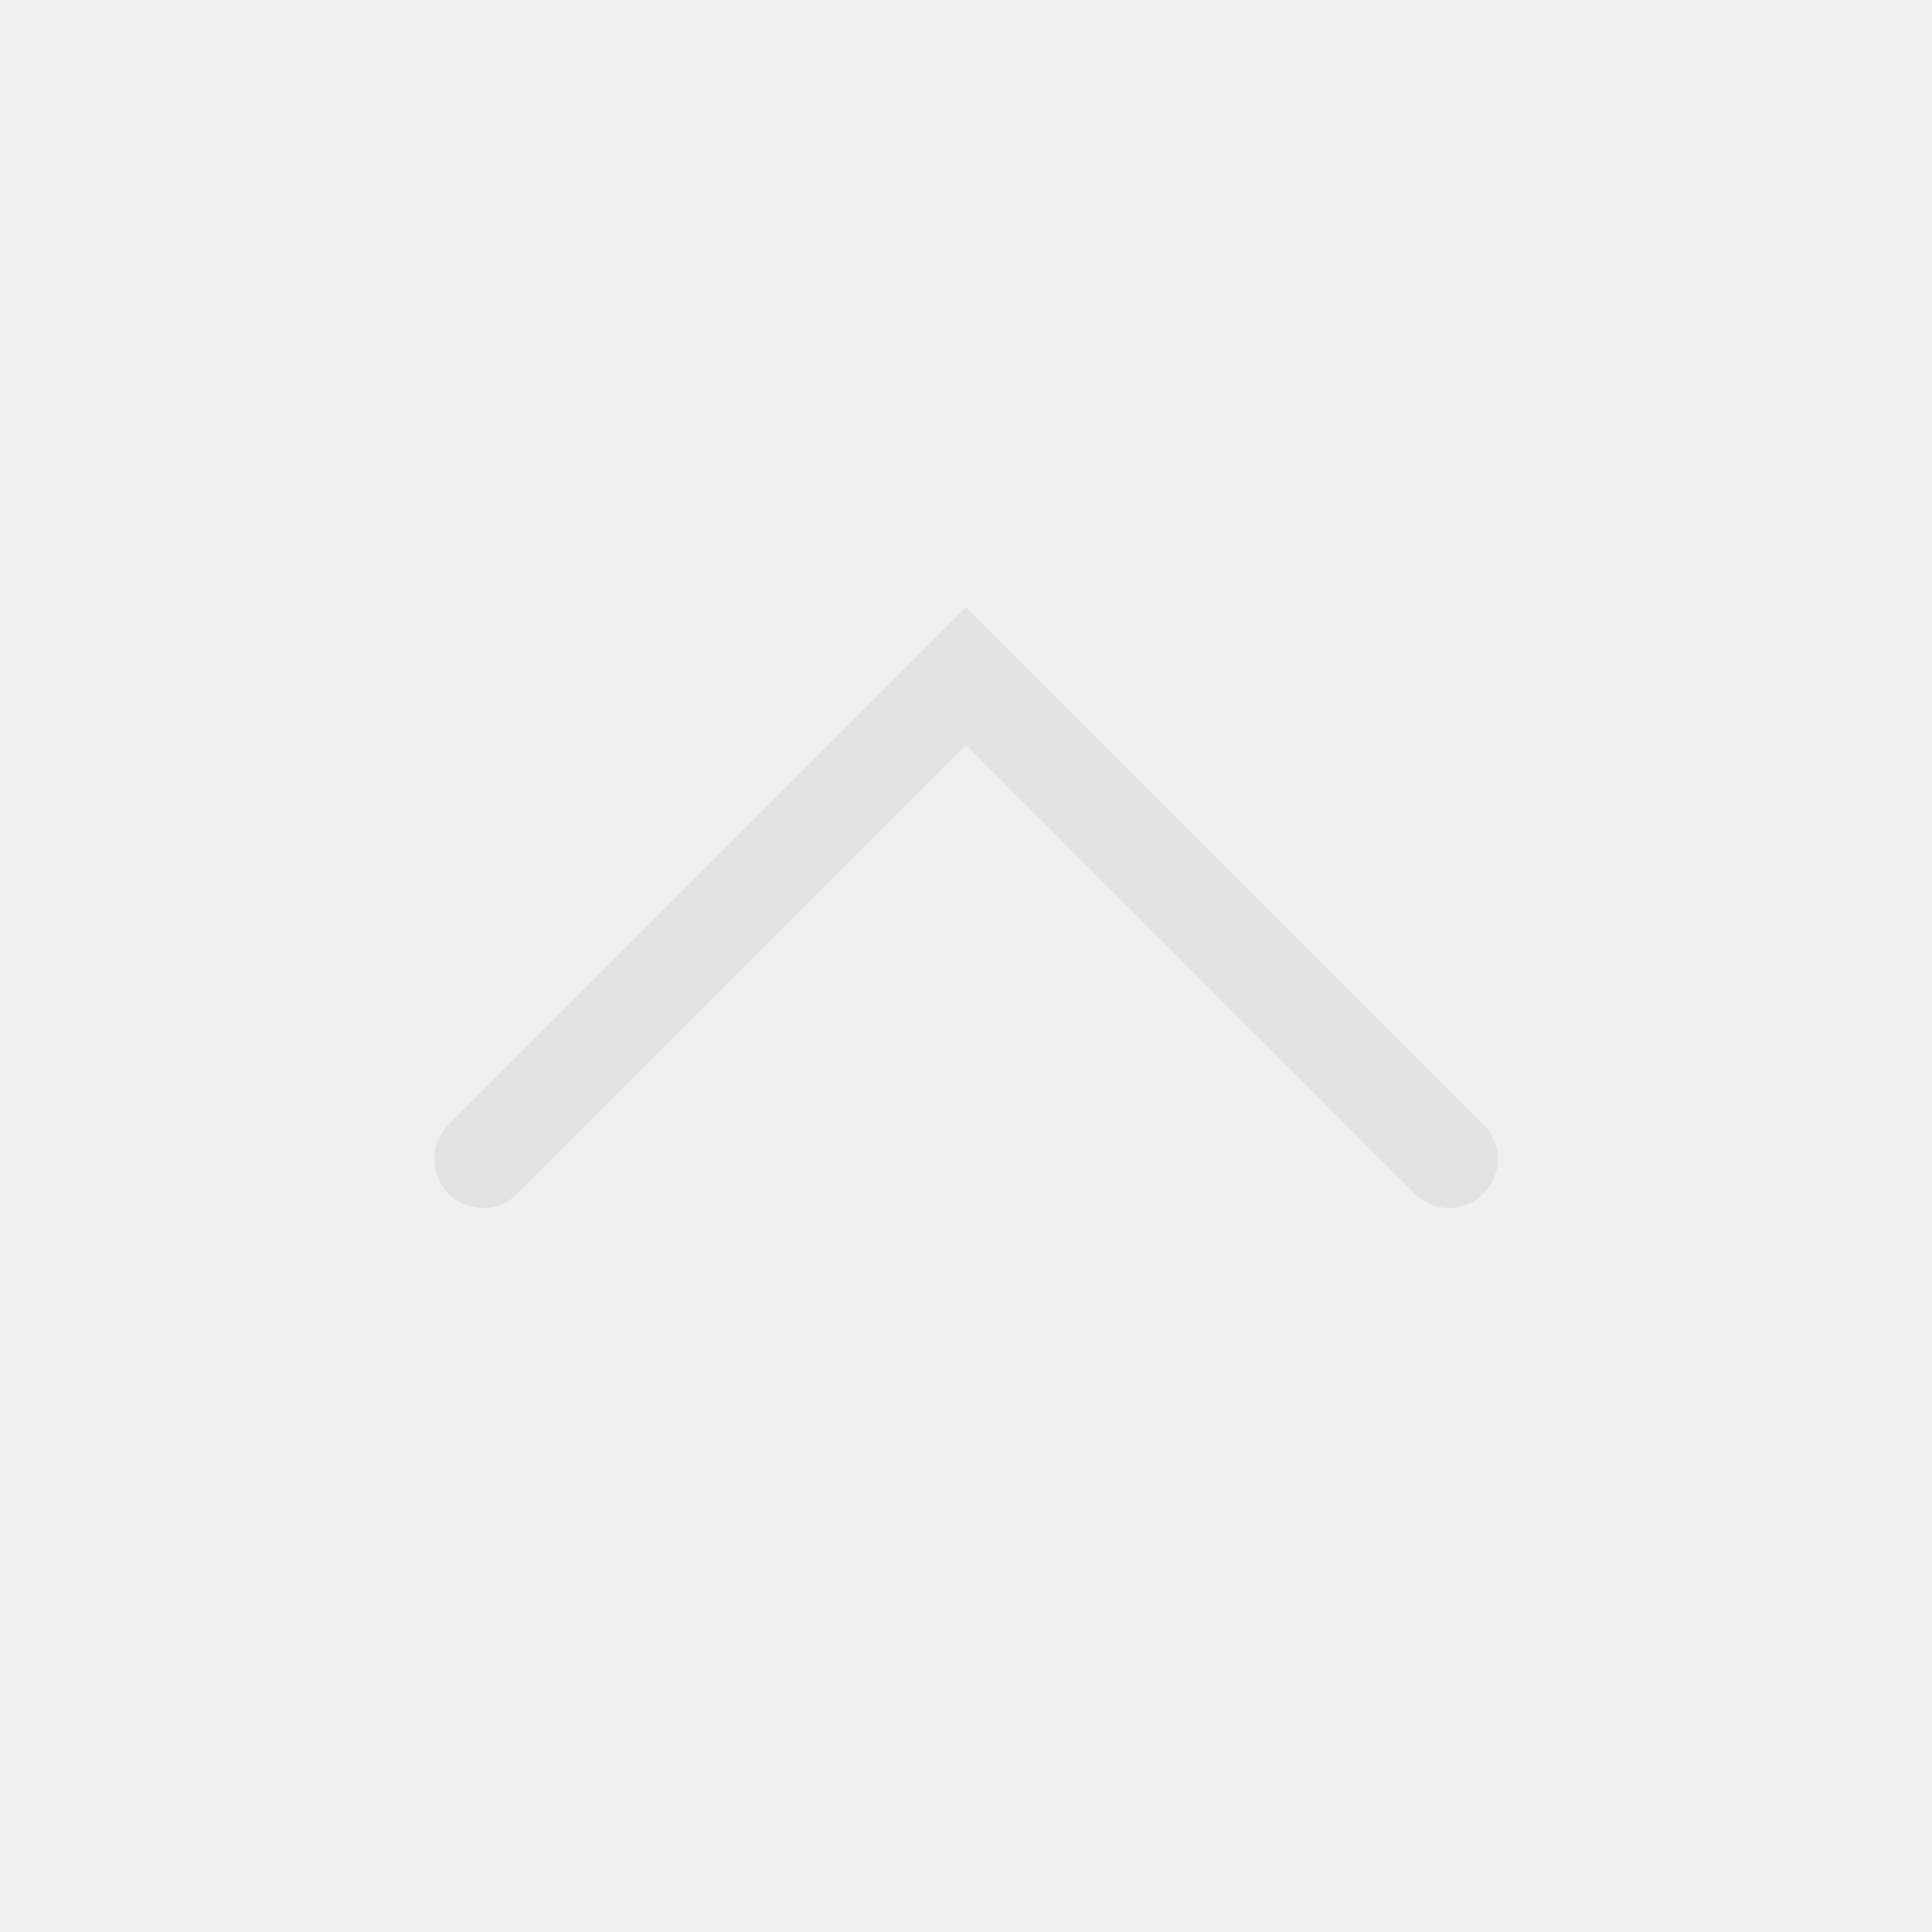
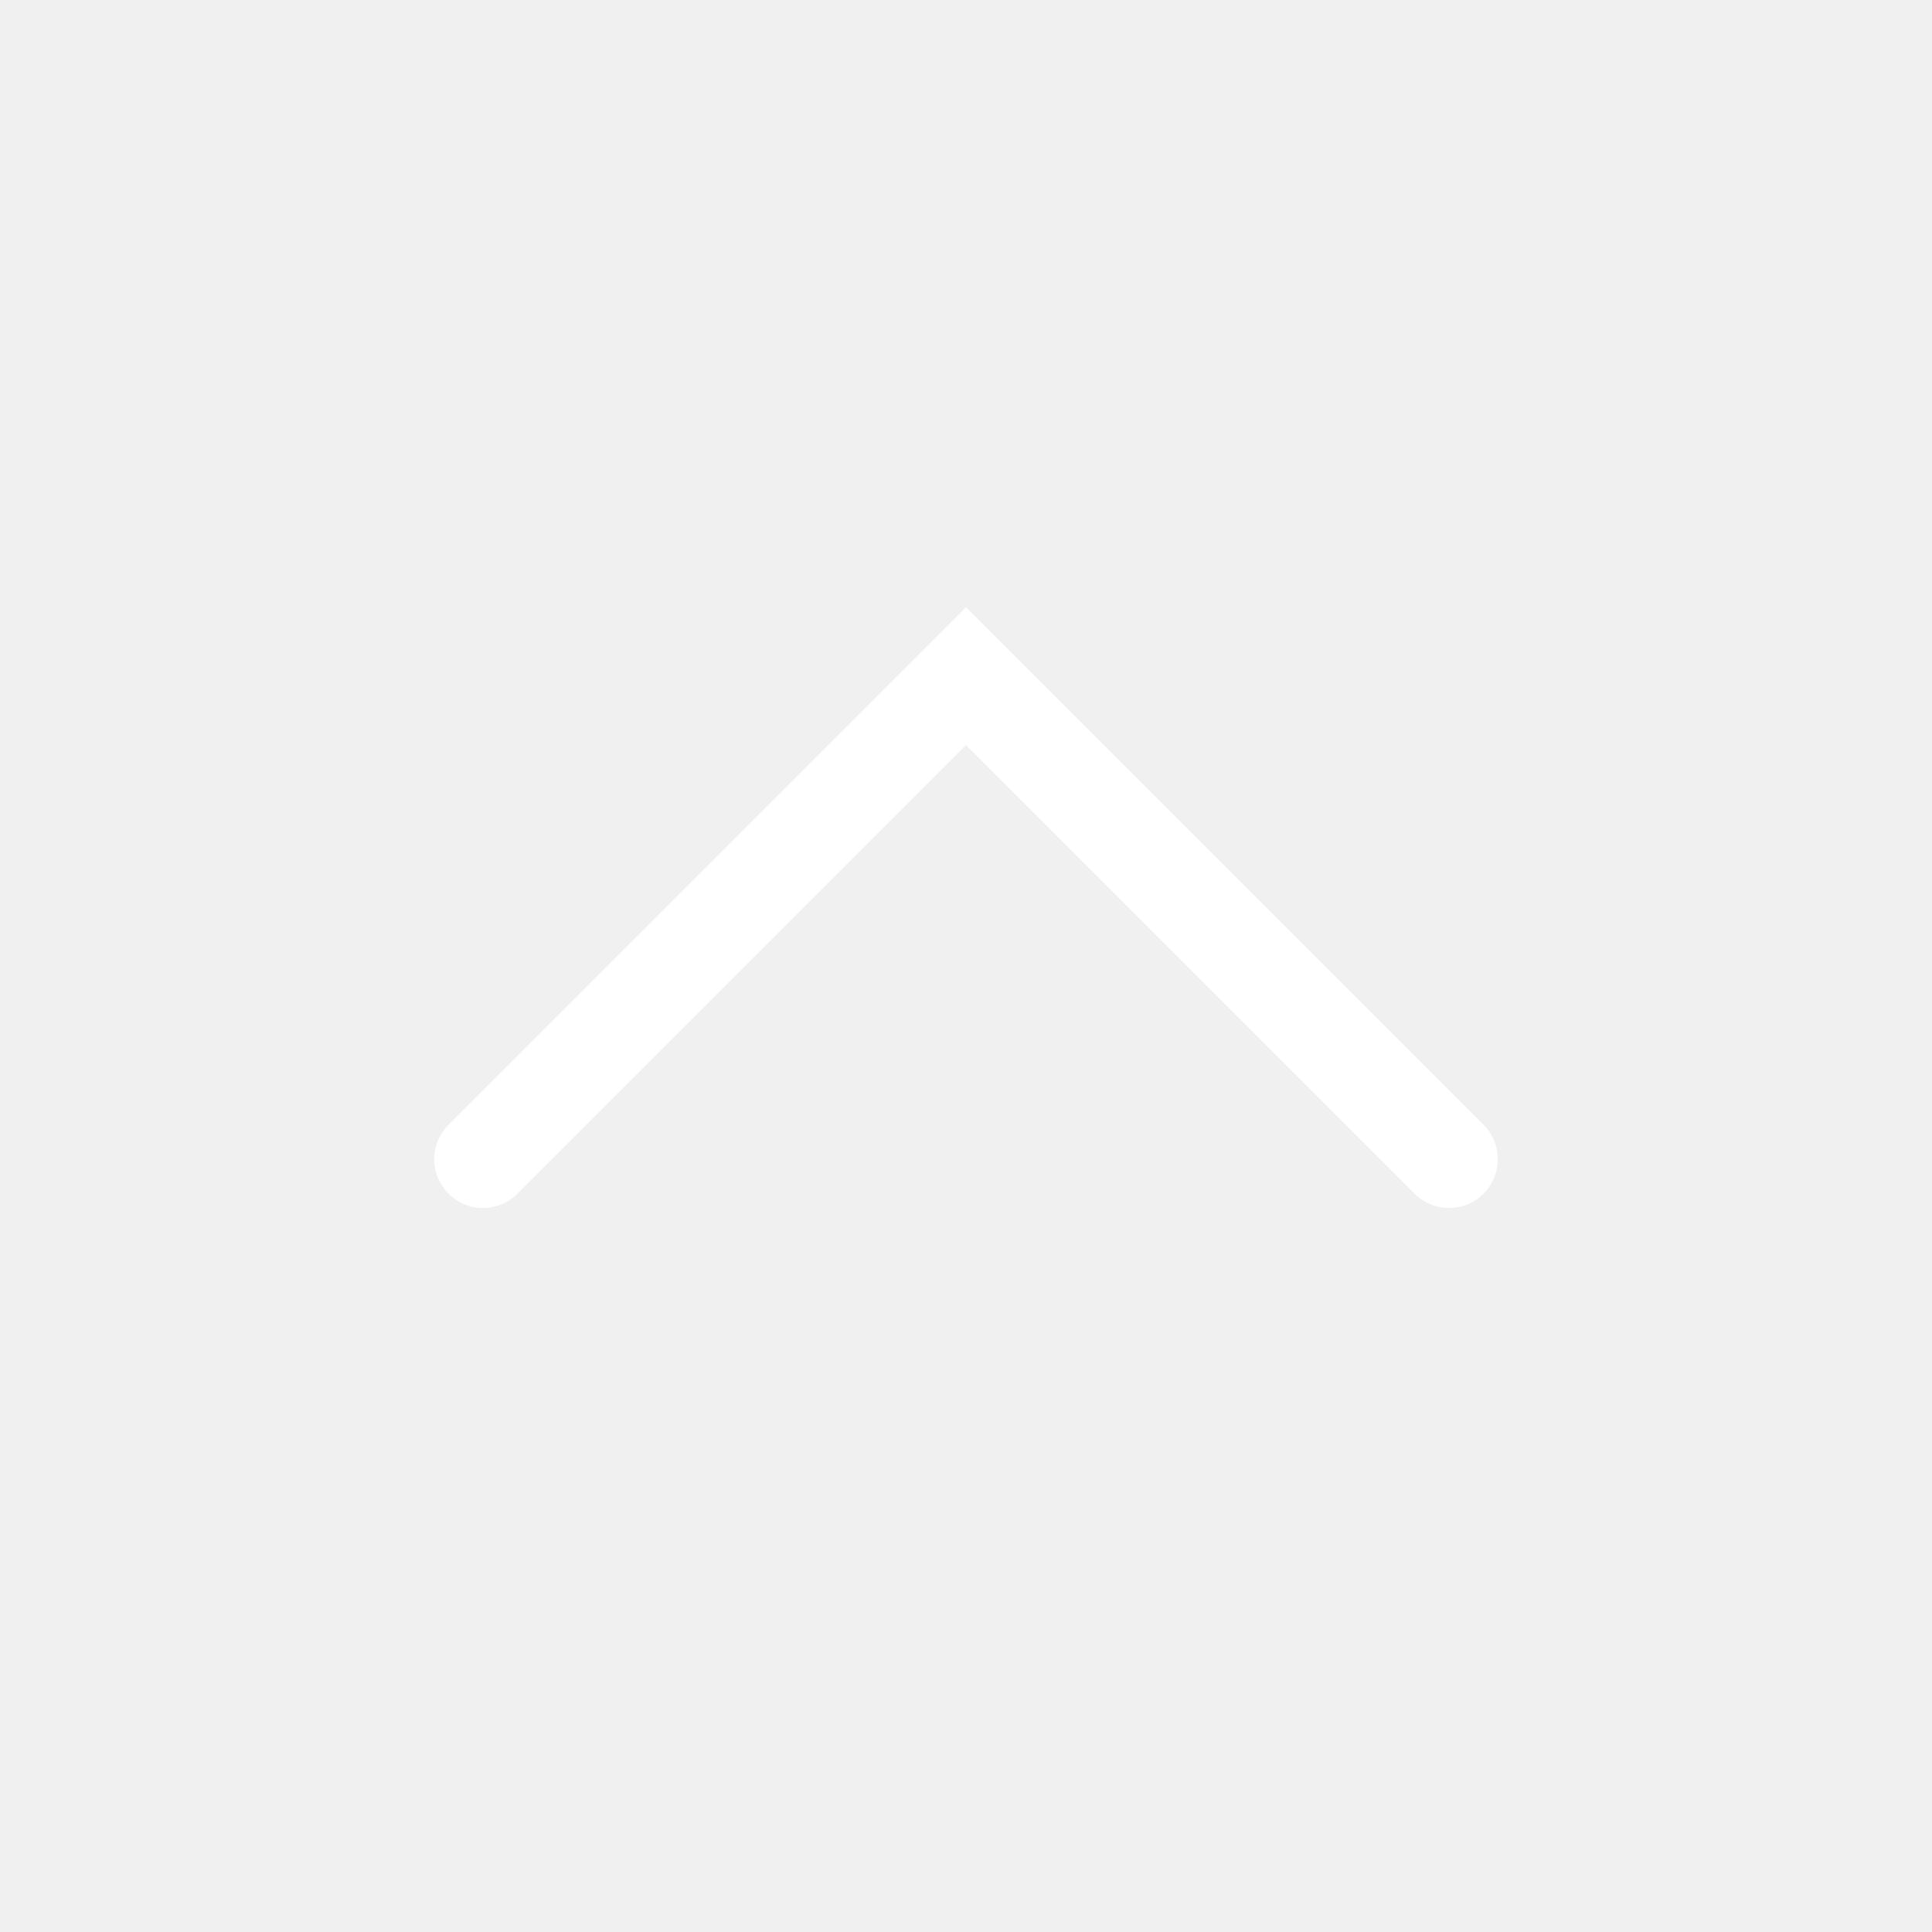
<svg xmlns="http://www.w3.org/2000/svg" viewBox="0 0 50 50" version="1.2" baseProfile="tiny">
  <defs>
</defs>
  <g fill="none" stroke="black" stroke-width="1" fill-rule="evenodd" stroke-linecap="square" stroke-linejoin="bevel">
-     <g fill="none" stroke="#000000" stroke-opacity="1" stroke-width="1" stroke-linecap="square" stroke-linejoin="bevel" transform="matrix(1,0,0,1,0,0)" font-family="Google Sans Flex" font-size="11" font-weight="500" font-style="normal">
+     <g fill="none" stroke="#000000" stroke-opacity="1" stroke-width="1" stroke-linecap="square" stroke-linejoin="bevel" transform="matrix(1,0,0,1,0,0)" font-family="Noto Sans" font-size="10" font-weight="400" font-style="normal">
</g>
-     <g fill="none" stroke="#e2e2e2" stroke-opacity="1" stroke-width="1.01" stroke-linecap="round" stroke-linejoin="miter" stroke-miterlimit="2" transform="matrix(2.5,0,0,2.5,2.5,2.5)" font-family="Google Sans Flex" font-size="11" font-weight="500" font-style="normal">
+     <g fill="none" stroke="#ffffff" stroke-opacity="1" stroke-width="1.01" stroke-linecap="round" stroke-linejoin="miter" stroke-miterlimit="2" transform="matrix(2.5,0,0,2.5,2.5,2.5)" font-family="Noto Sans" font-size="10" font-weight="400" font-style="normal">
      <polyline fill="none" vector-effect="none" points="4,11 9,6 14,11 " />
    </g>
-     <g fill="none" stroke="#000000" stroke-opacity="1" stroke-width="1" stroke-linecap="square" stroke-linejoin="bevel" transform="matrix(1,0,0,1,0,0)" font-family="Google Sans Flex" font-size="11" font-weight="500" font-style="normal">
+     <g fill="none" stroke="#000000" stroke-opacity="1" stroke-width="1" stroke-linecap="square" stroke-linejoin="bevel" transform="matrix(1,0,0,1,0,0)" font-family="Noto Sans" font-size="10" font-weight="400" font-style="normal">
</g>
  </g>
</svg>
